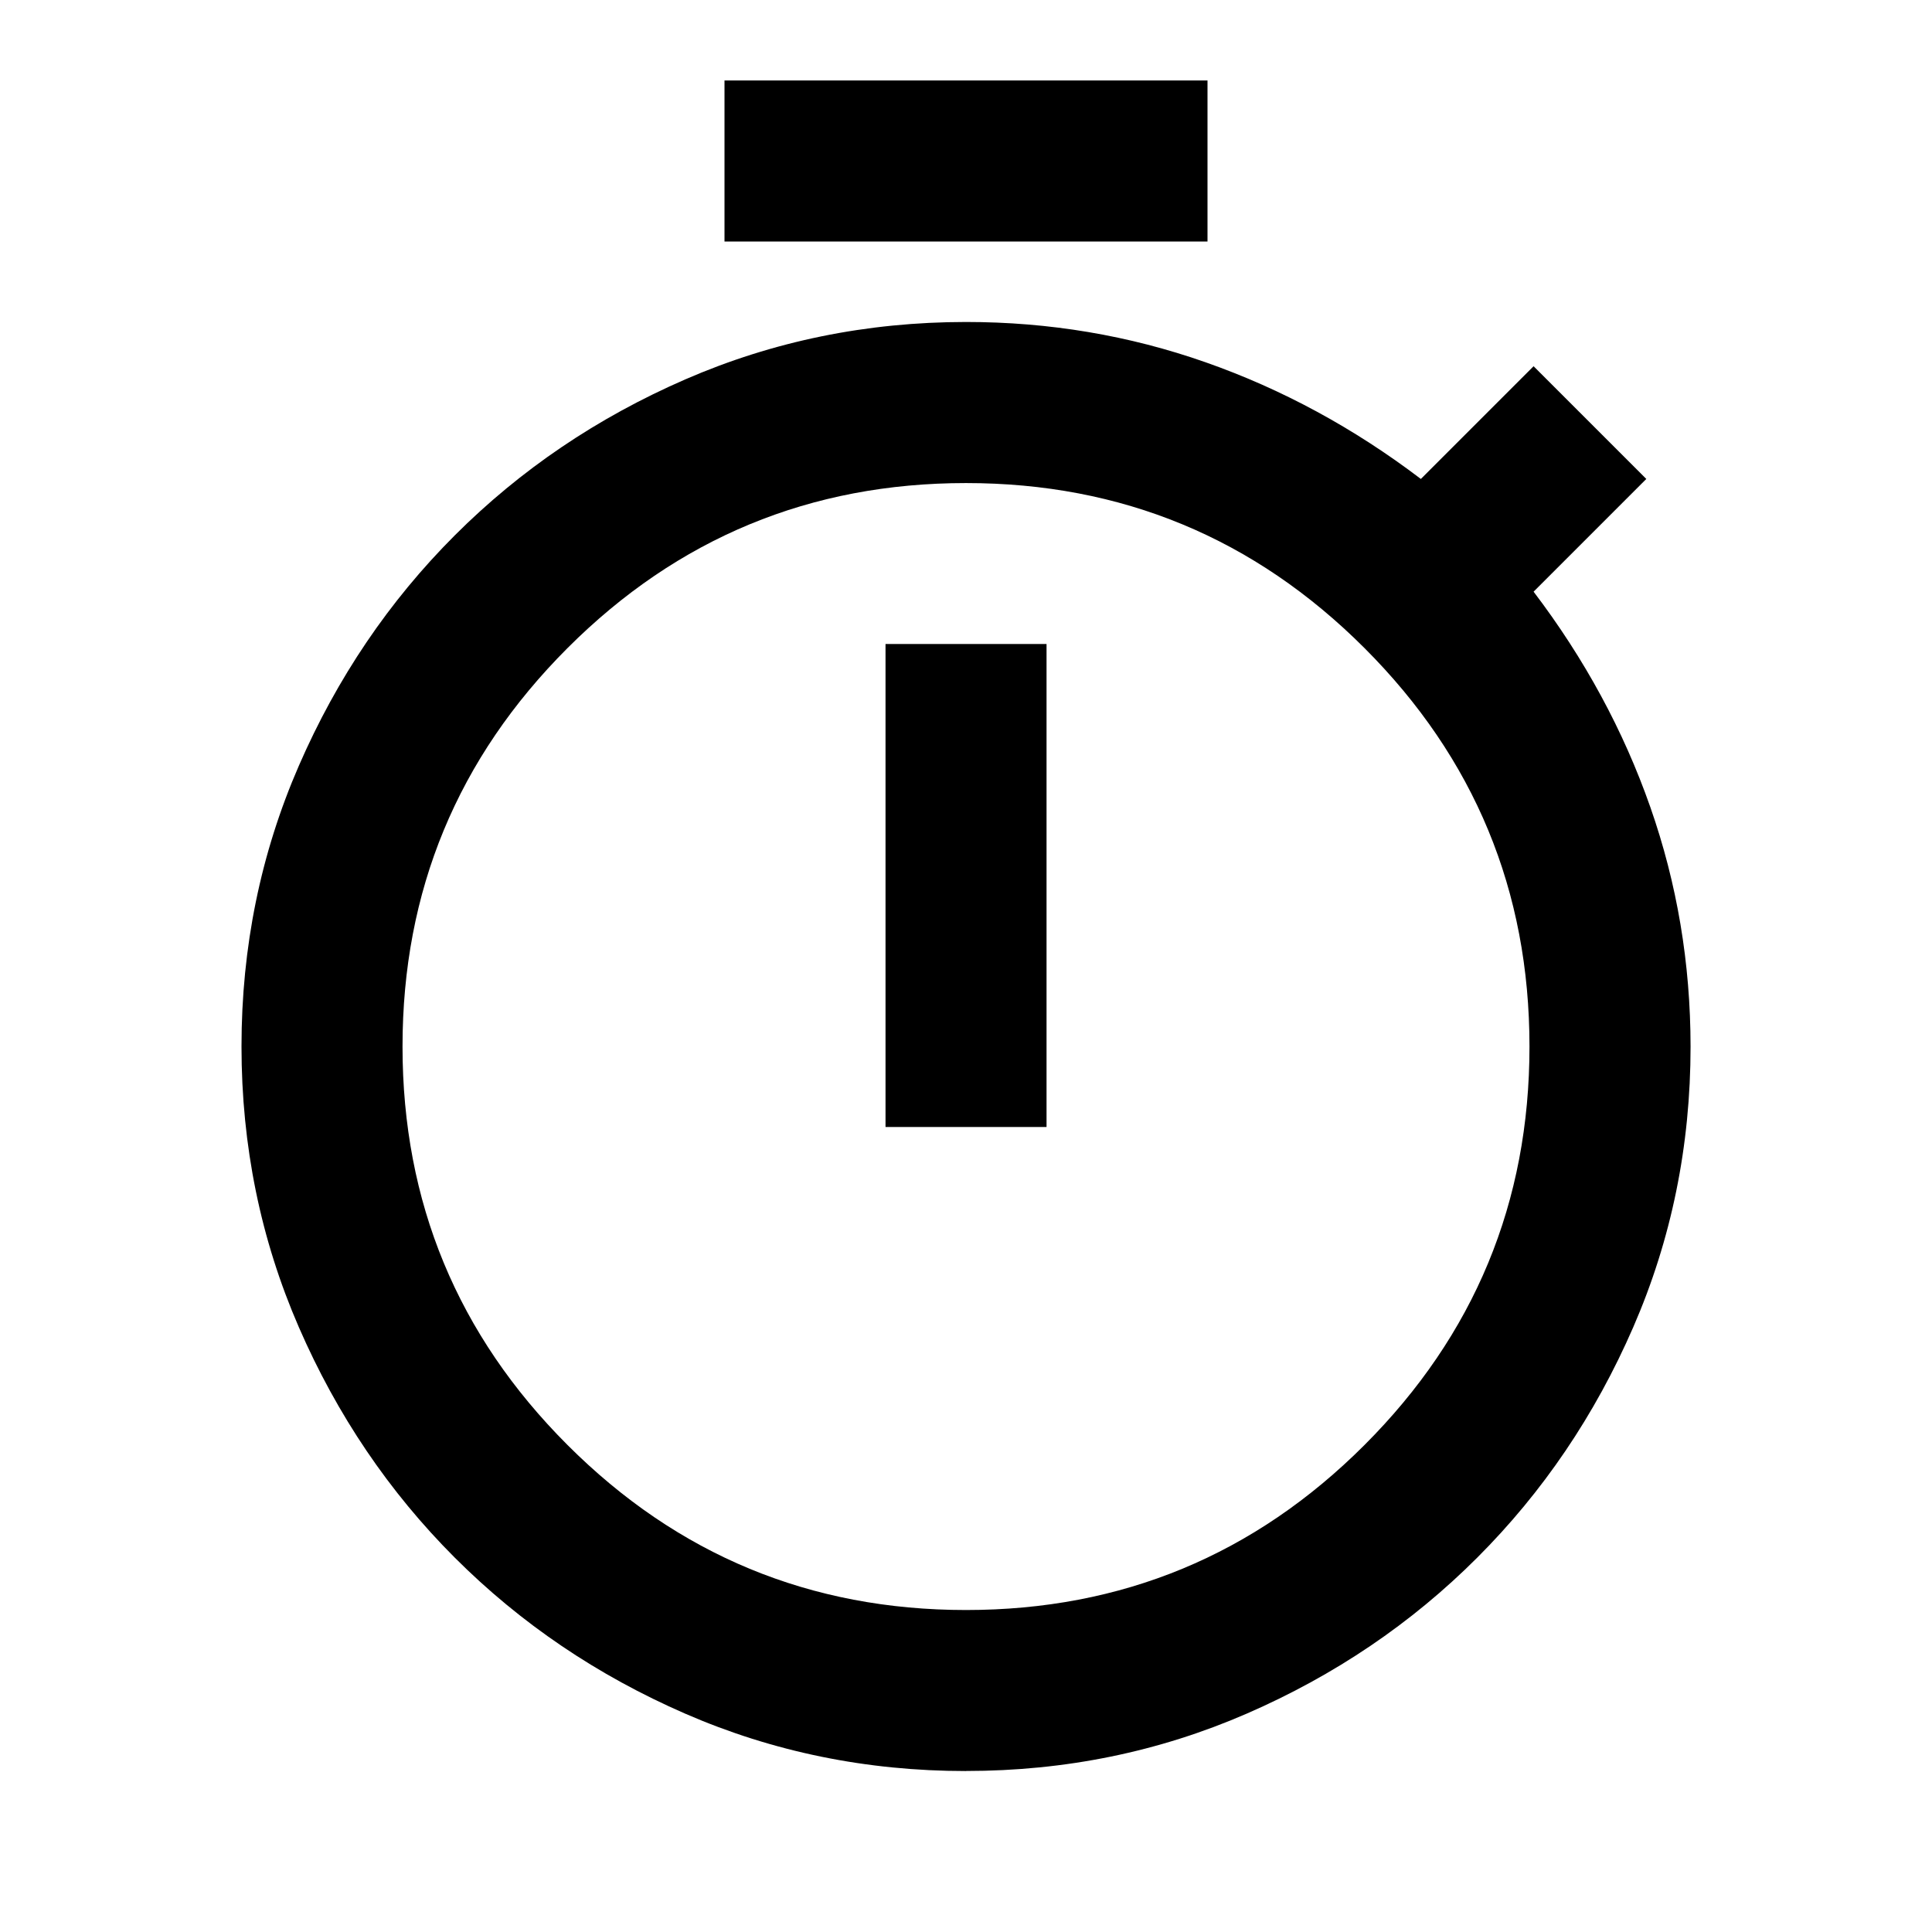
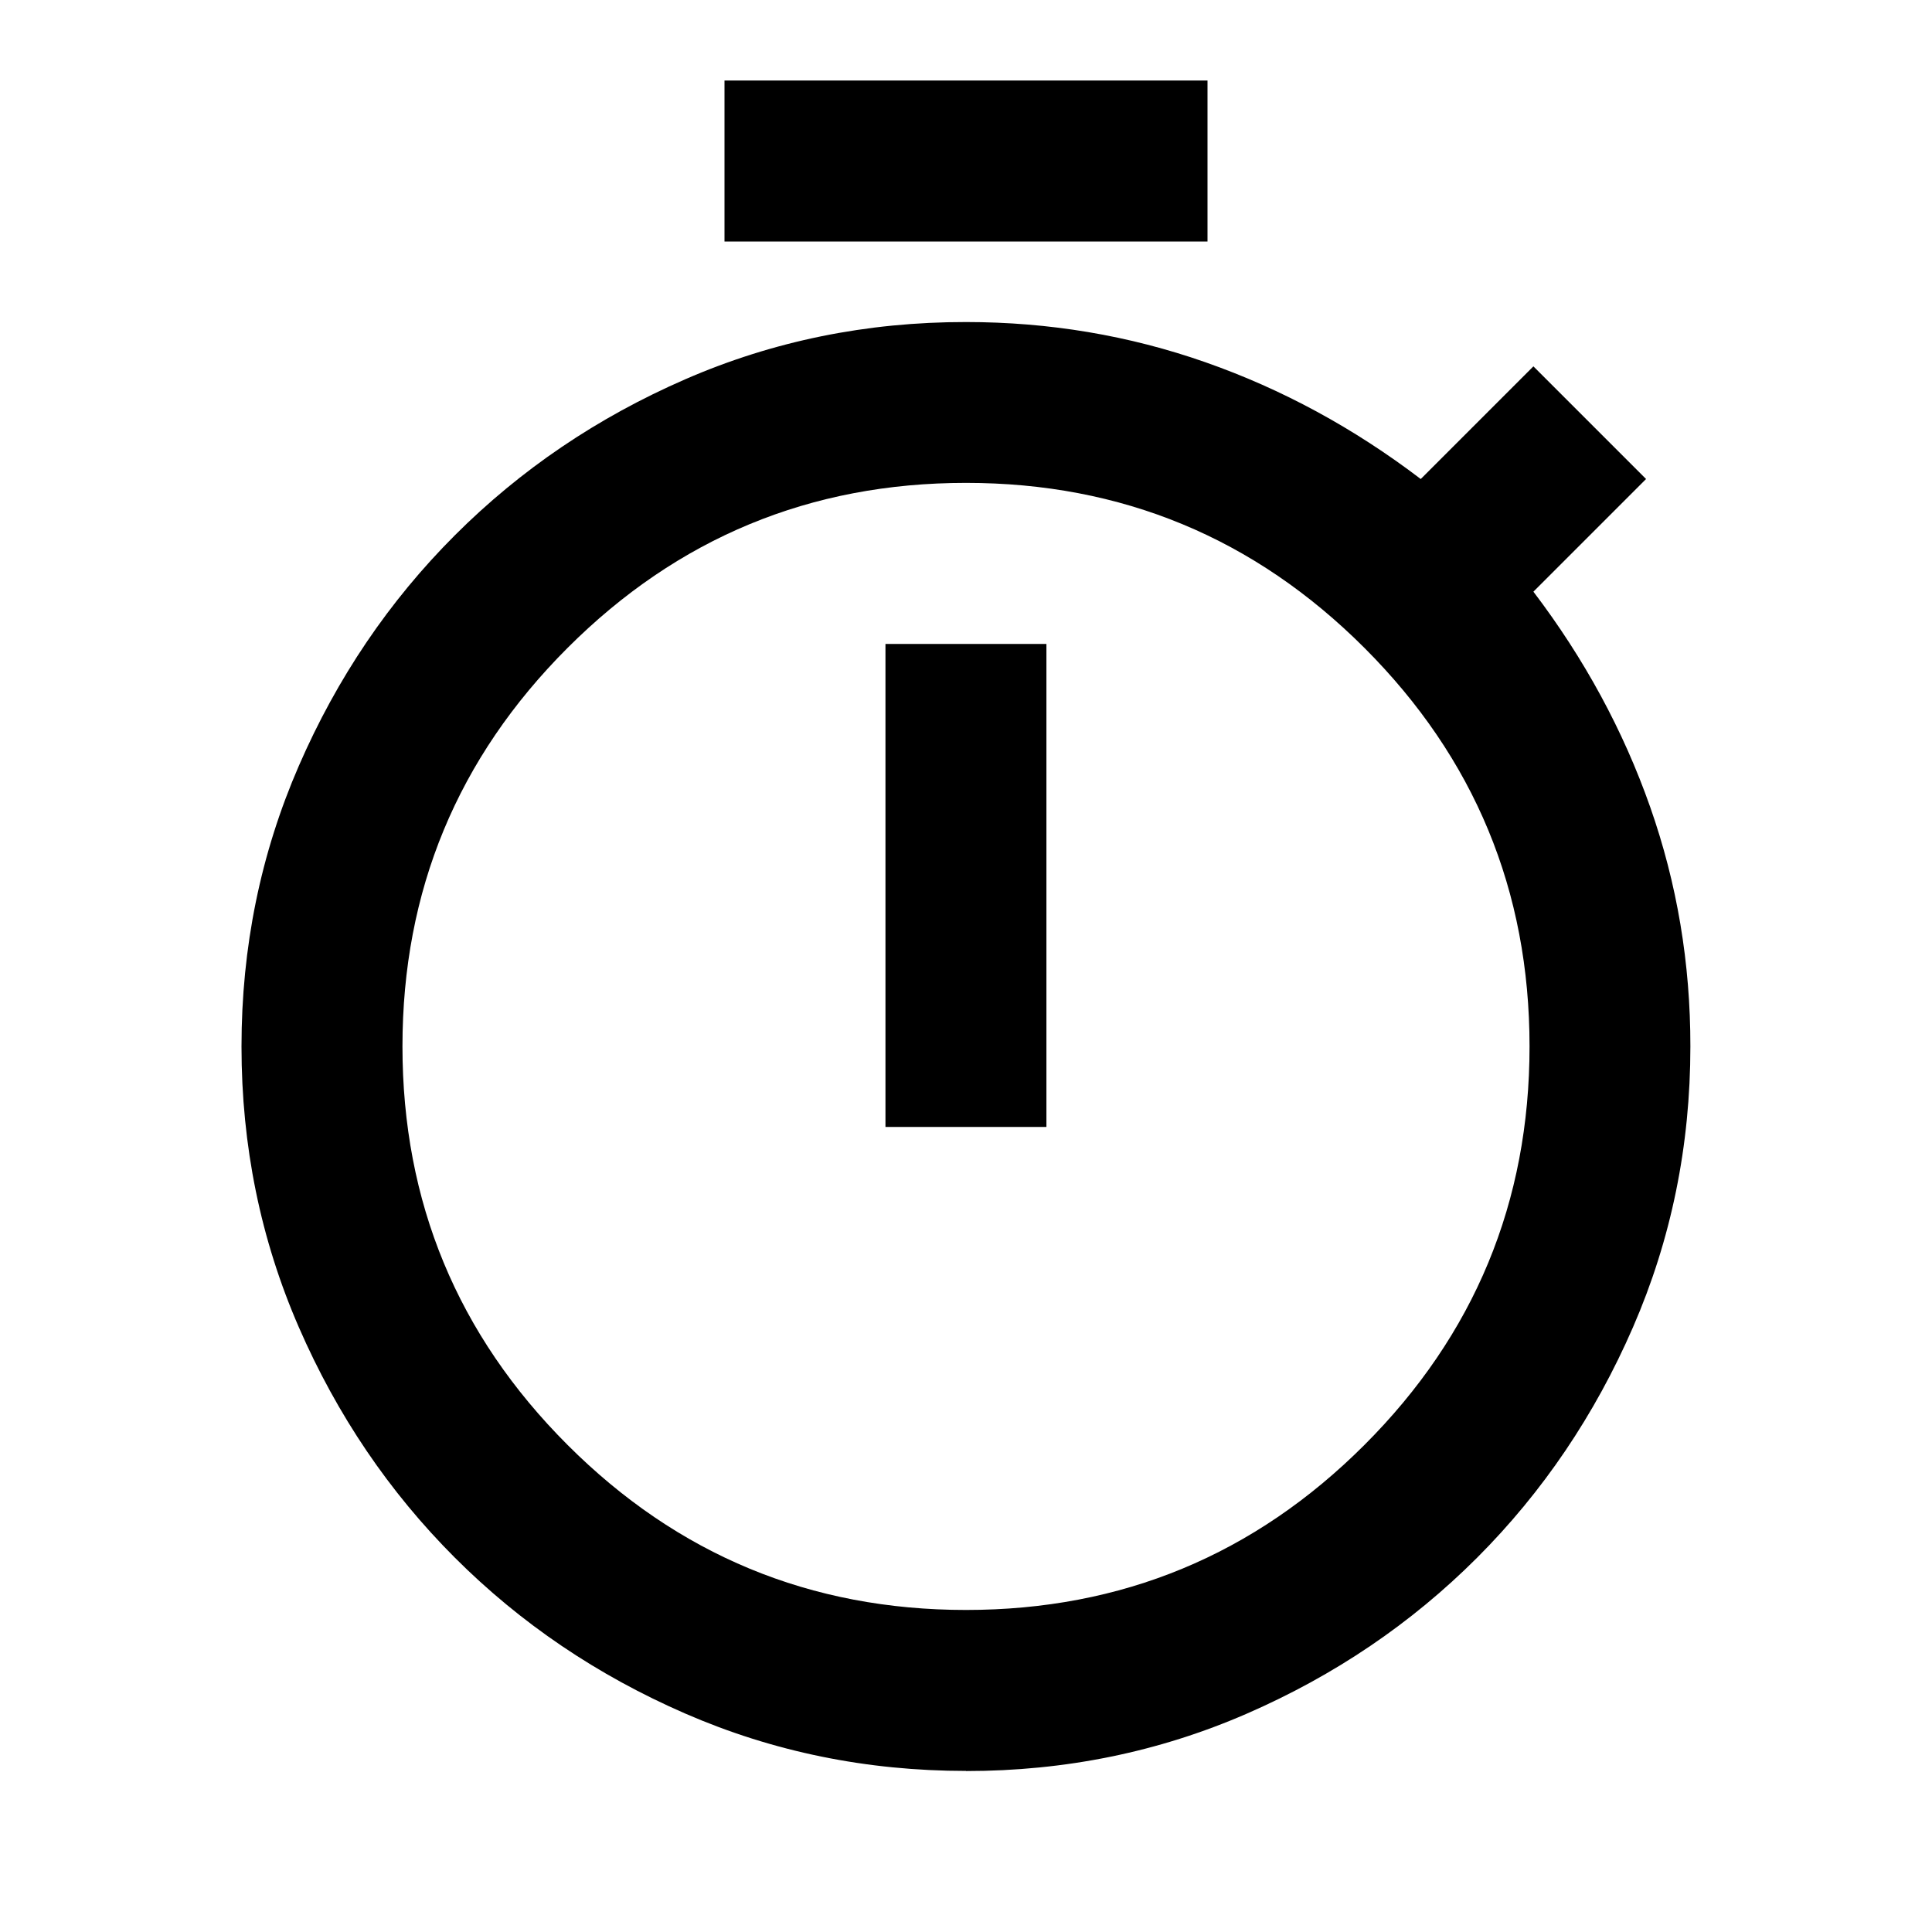
- <svg xmlns="http://www.w3.org/2000/svg" height="24px" viewBox="0 0 32 32" width="24px" fill="#000000" version="1.1" id="svg1">
+ <svg xmlns="http://www.w3.org/2000/svg" height="24px" viewBox="0 0 16 16" width="24px" fill="#000000" version="1.1" id="svg1">
  <defs id="defs1" />
-   <path d="M 12 4 v -2.667 h 8 v 2.667 H 12 Z m 2.667 14.667 h 2.667 v -8 h -2.667 v 8 Z m 1.333 10.667 q -2.467 0 -4.65 -0.95 T 7.533 25.8 q -1.633 -1.633 -2.583 -3.817 T 4 17.333 q 0 -2.467 0.95 -4.65 T 7.533 8.867 q 1.633 -1.633 3.817 -2.583 T 16 5.333 q 2.067 0 3.967 0.667 t 3.567 1.933 l 1.867 -1.867 1.867 1.867 -1.867 1.867 q 1.267 1.667 1.933 3.567 t 0.667 3.967 q 0 2.467 -0.95 4.65 T 24.467 25.8 q -1.633 1.633 -3.817 2.583 T 16 29.333 Z m 0 -2.667 q 3.867 0 6.6 -2.733 t 2.733 -6.6 q 0 -3.867 -2.733 -6.6 t -6.6 -2.733 q -3.867 0 -6.6 2.733 t -2.733 6.6 q 0 3.867 2.733 6.6 t 6.6 2.733 Z m 0 -9.333 Z" id="path1" />
+   <path d="M 6 2 v -1.333 h 4 v 1.333 H 6 Z m 1.333 7.333 h 1.333 v -4 h -1.333 v 4 Z m 0.667 5.333 q -1.233 0 -2.325 -0.475 T 3.767 12.9 q -0.817 -0.817 -1.292 -1.908 T 2 8.667 q 0 -1.233 0.475 -2.325 T 3.767 4.433 q 0.817 -0.817 1.908 -1.292 T 8 2.667 q 1.033 0 1.983 0.333 t 1.783 0.967 l 0.933 -0.933 0.933 0.933 -0.933 0.933 q 0.633 0.833 0.967 1.783 t 0.333 1.983 q 0 1.233 -0.475 2.325 T 12.233 12.9 q -0.817 0.817 -1.908 1.292 T 8 14.667 Z m 0 -1.333 q 1.933 0 3.3 -1.367 t 1.367 -3.3 q 0 -1.933 -1.367 -3.3 t -3.3 -1.367 q -1.933 0 -3.3 1.367 t -1.367 3.3 q 0 1.933 1.367 3.3 t 3.3 1.367 Z m 0 -4.667 Z" id="path1" />
</svg>
